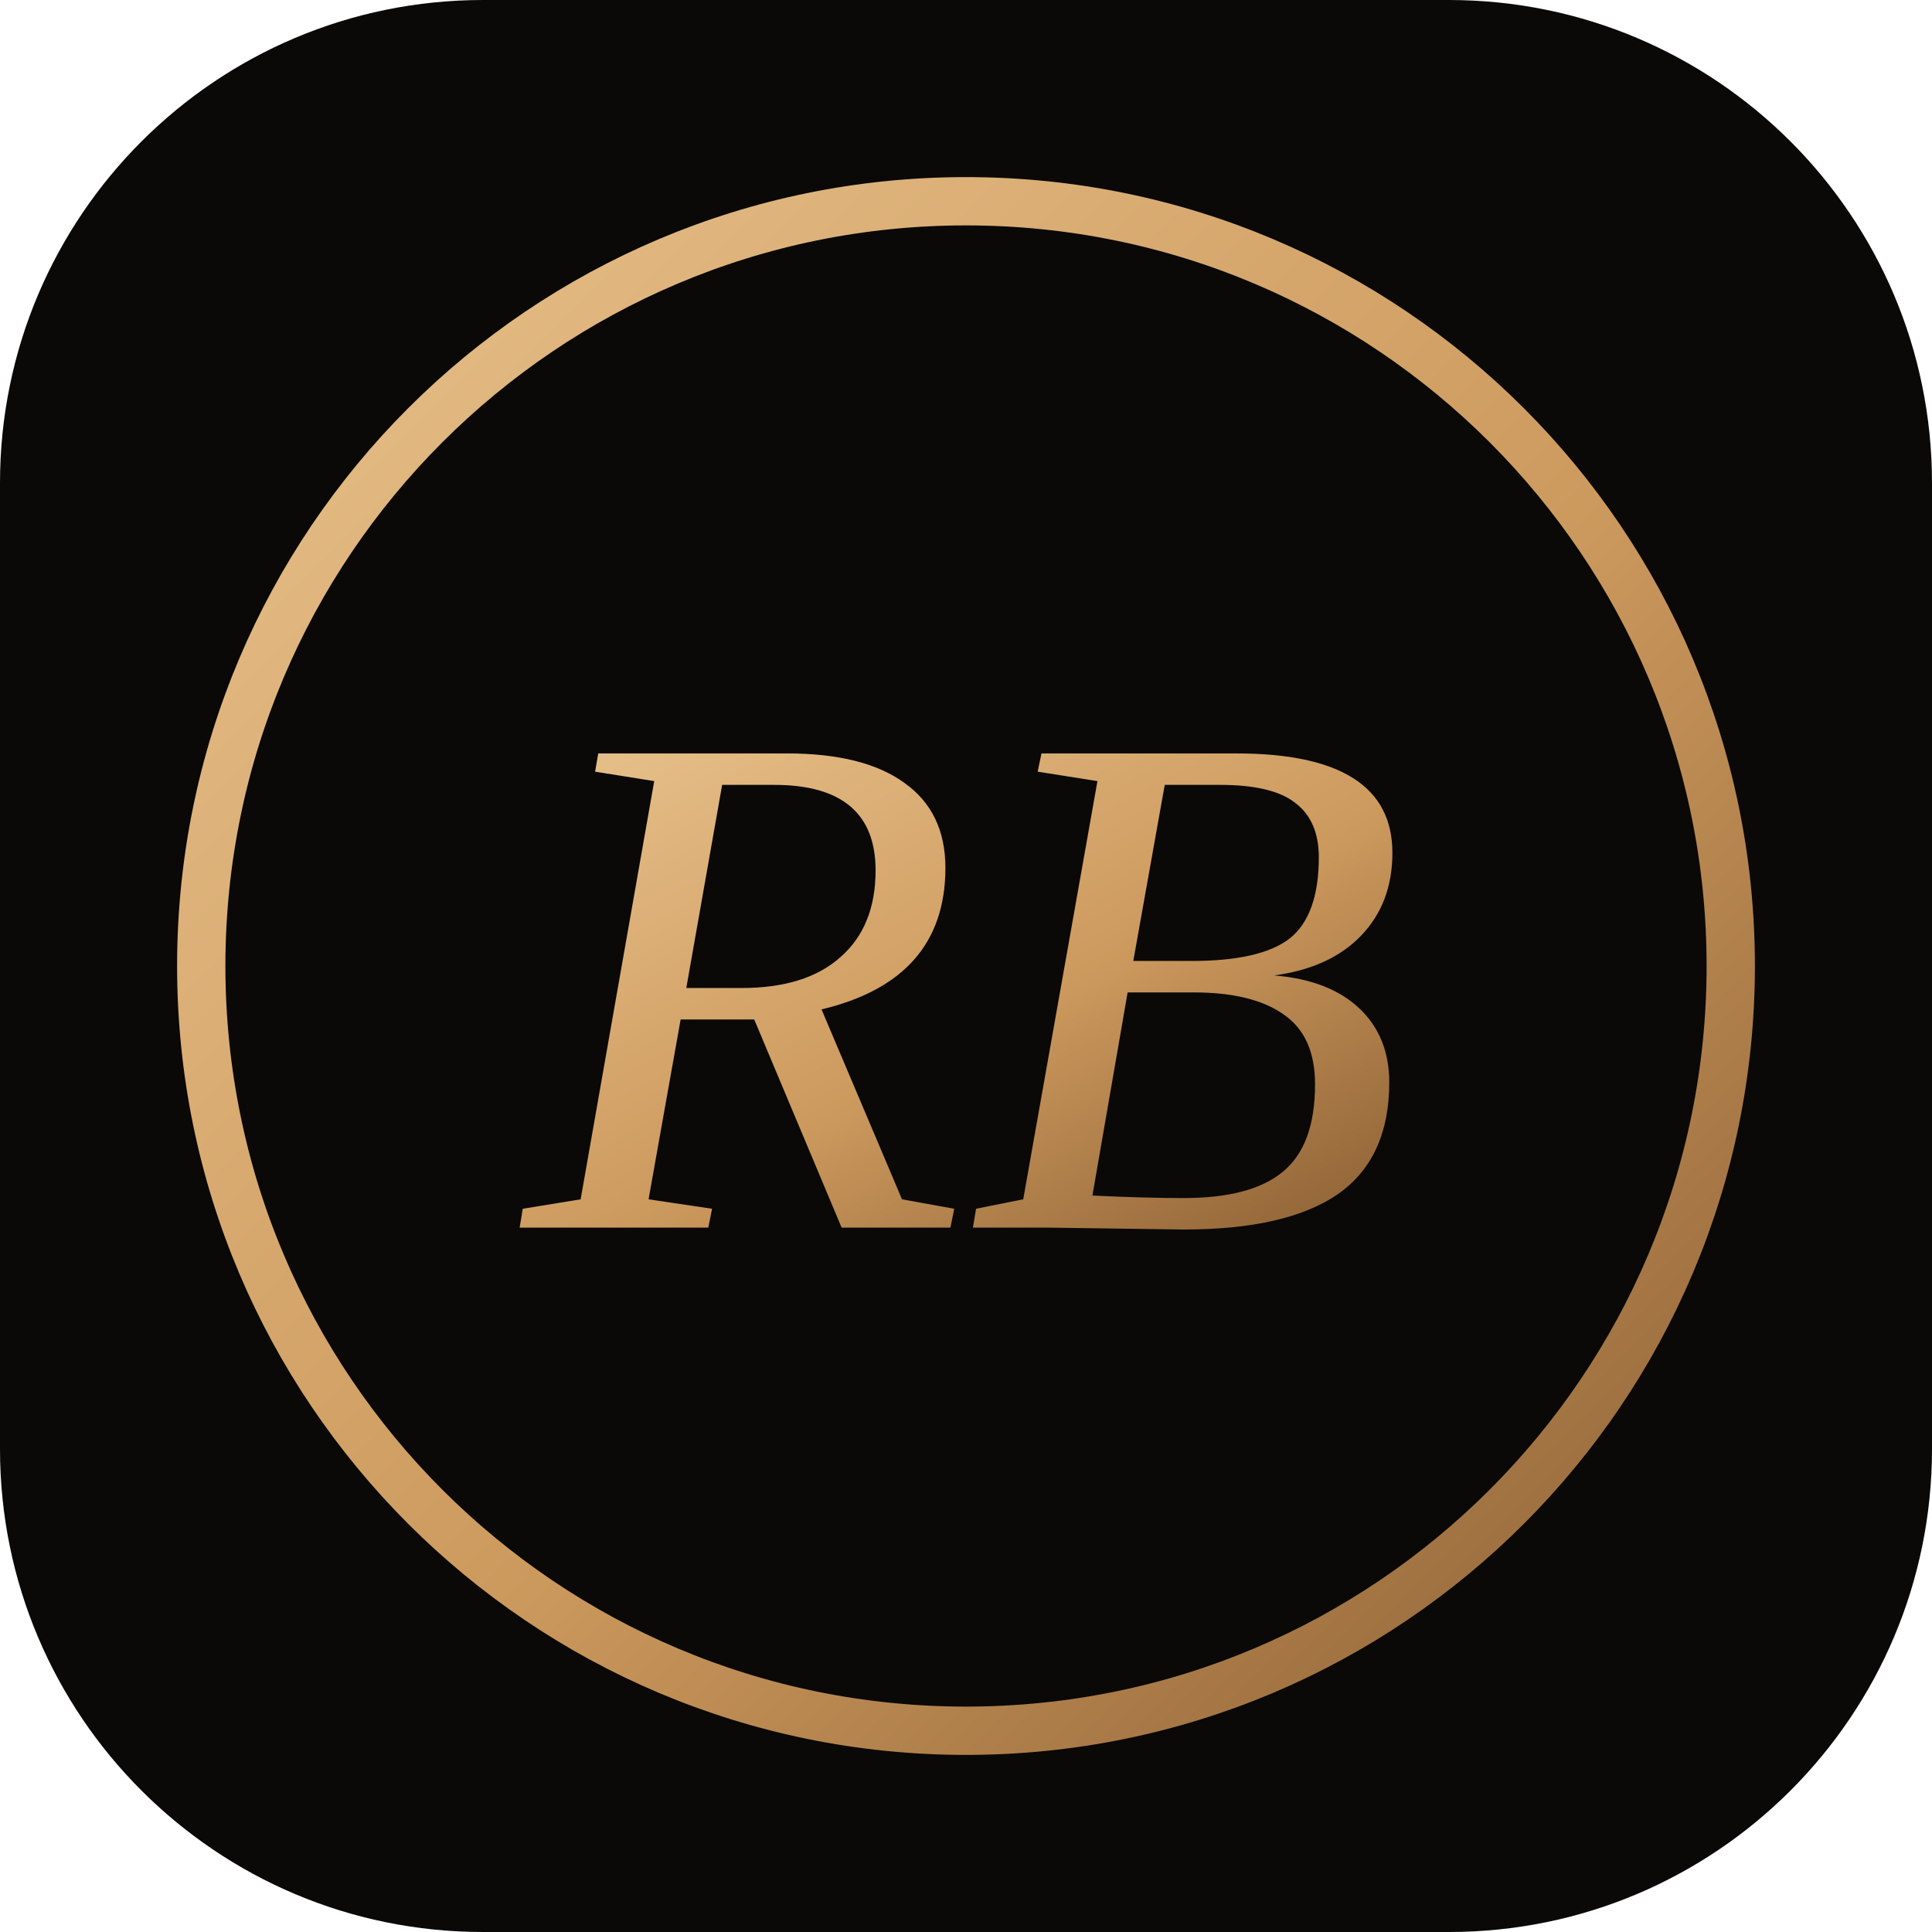
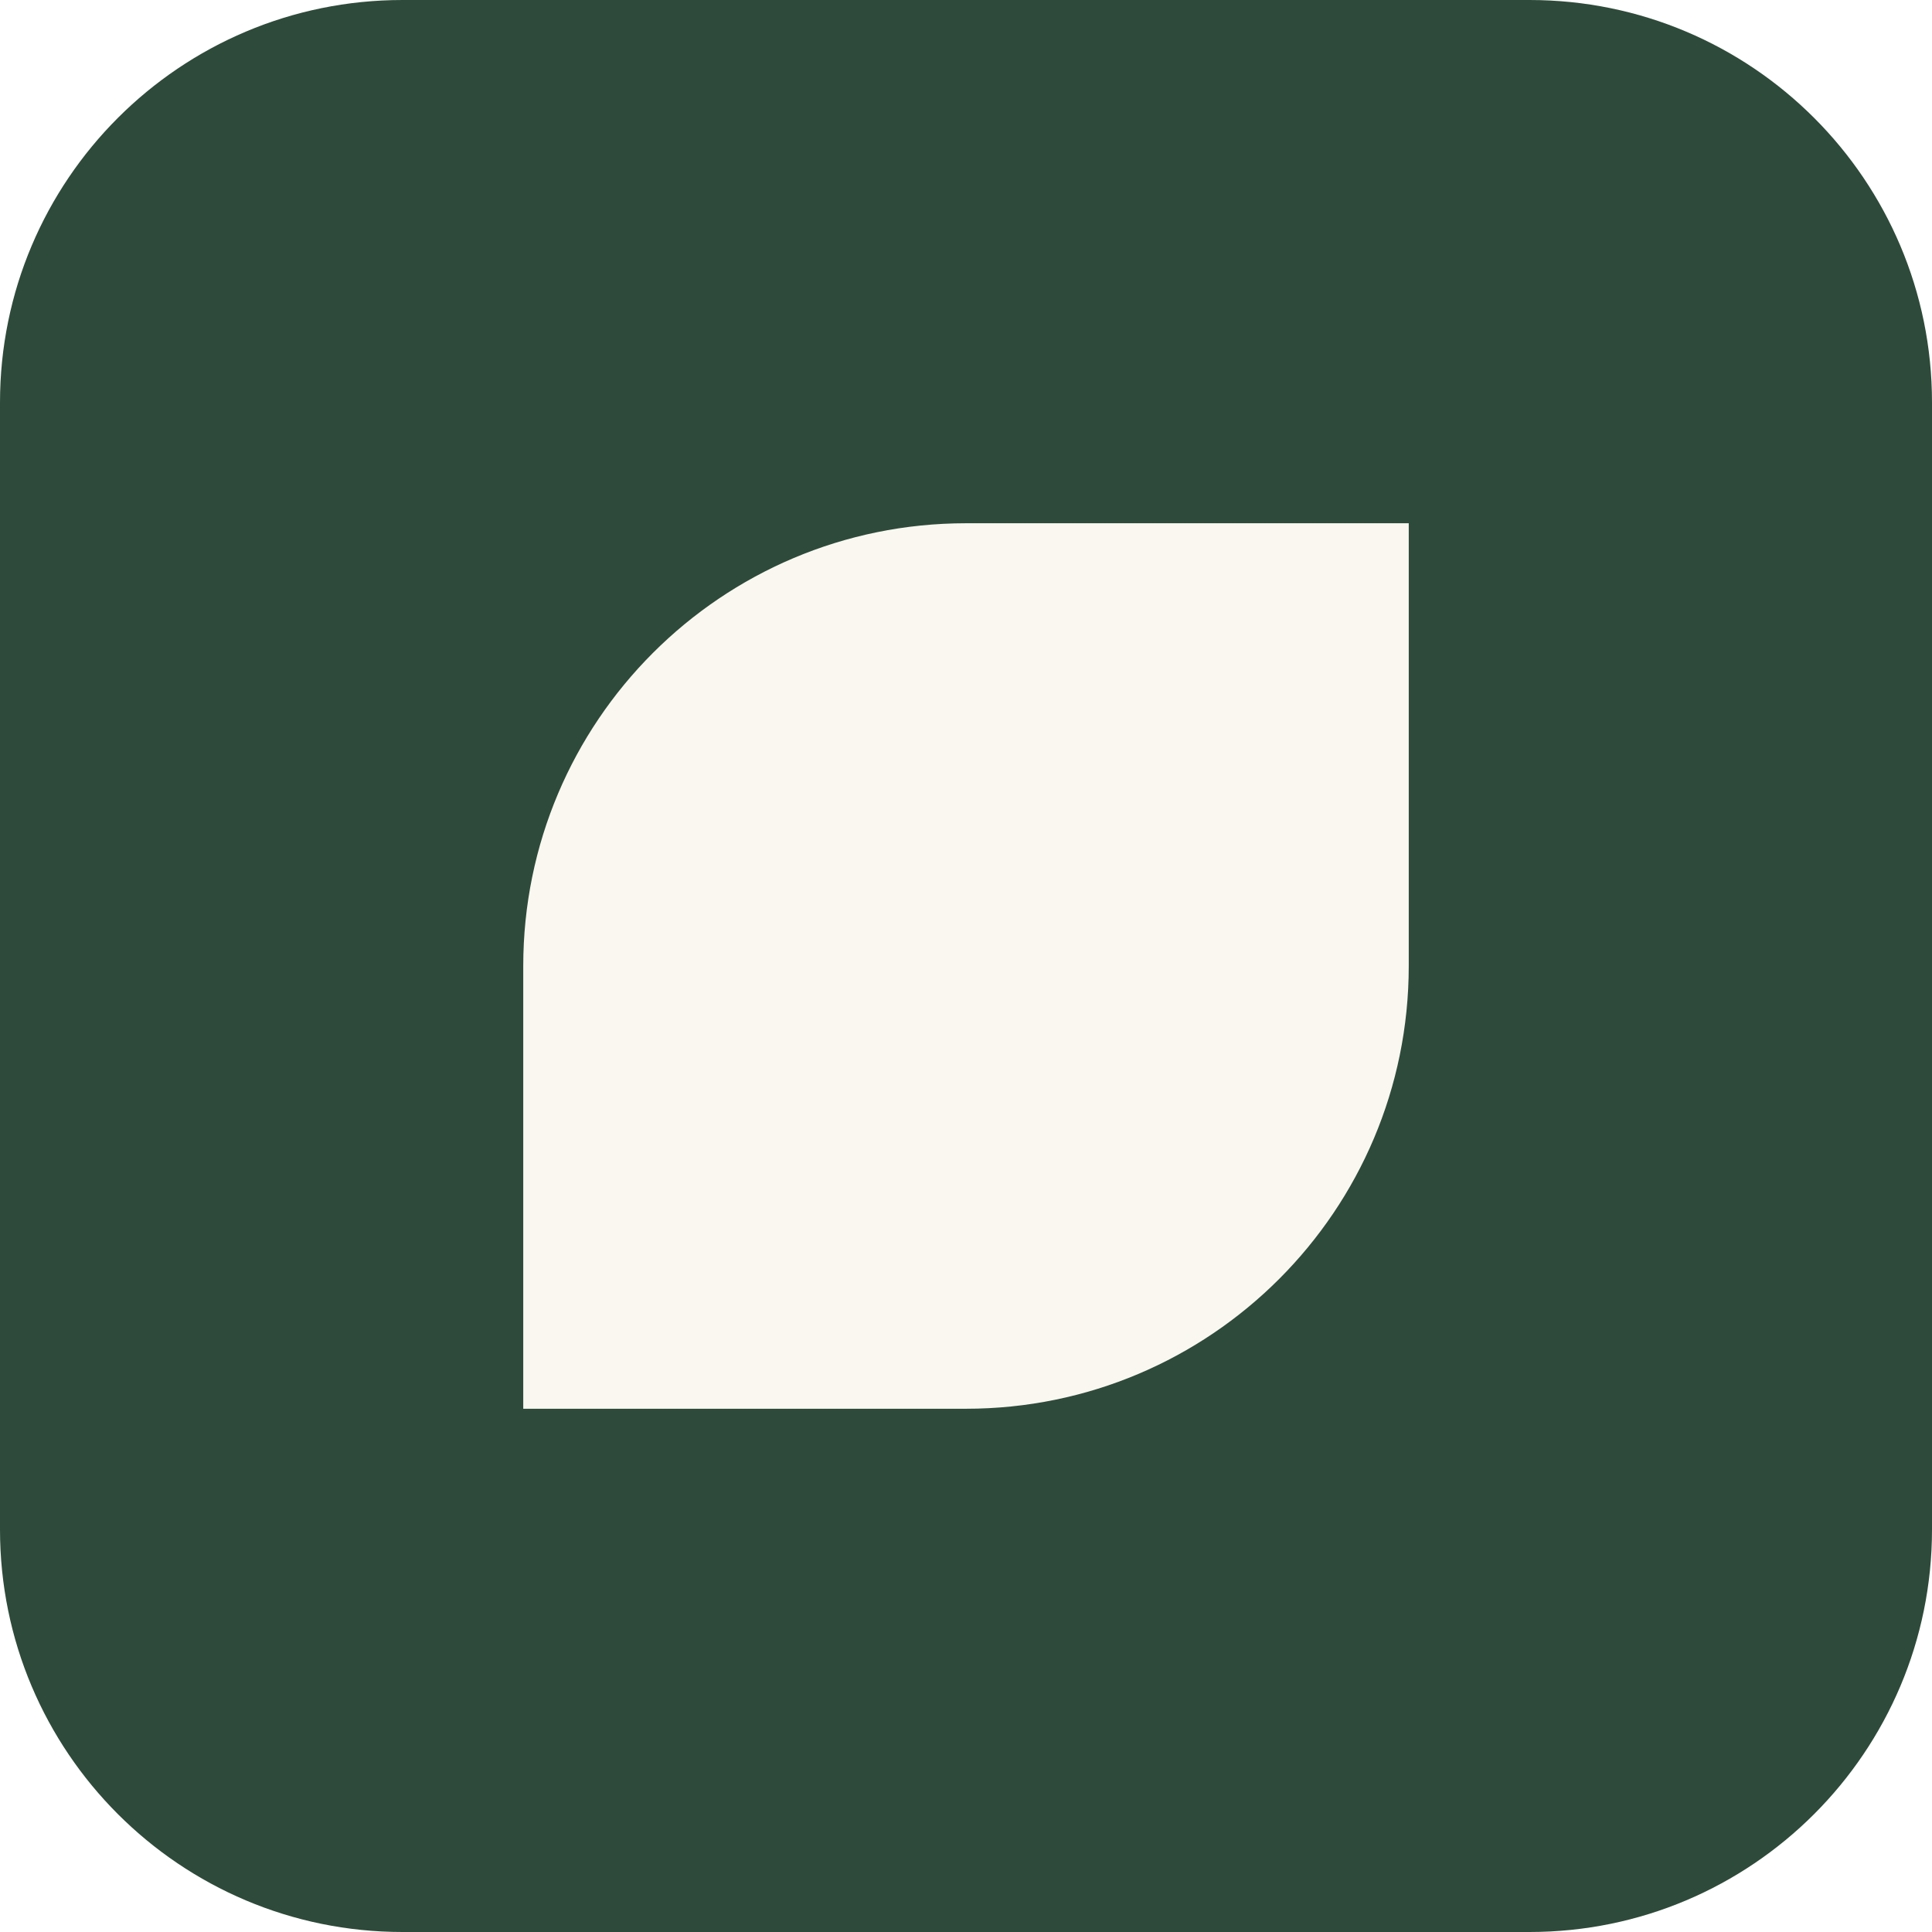
<svg xmlns="http://www.w3.org/2000/svg" viewBox="0 0 48 48">
-   <defs>
-     <linearGradient id="g" x1="0" y1="0" x2="1" y2="1">
-       <stop offset="0" stop-color="#e8c28c" />
-       <stop offset=".55" stop-color="#cd9a5e" />
-       <stop offset="1" stop-color="#8c6034" />
-     </linearGradient>
-   </defs>
-   <rect width="48" height="48" rx="12" fill="#0b0907" />
-   <circle cx="24" cy="24" r="19" fill="none" stroke="url(#g)" stroke-width="1.2" />
-   <text x="24" y="30.5" text-anchor="middle" font-family="Didot,Bodoni 72,Georgia,serif" font-style="italic" font-size="18" fill="url(#g)">RB</text>
+   <rect width="48" height="48" rx="10" fill="#2e4a3a" />
+   <path d="M13 24A11 11 0 0 1 24 13H35V24A11 11 0 0 1 24 35H13Z" fill="#faf7f1" />
</svg>
